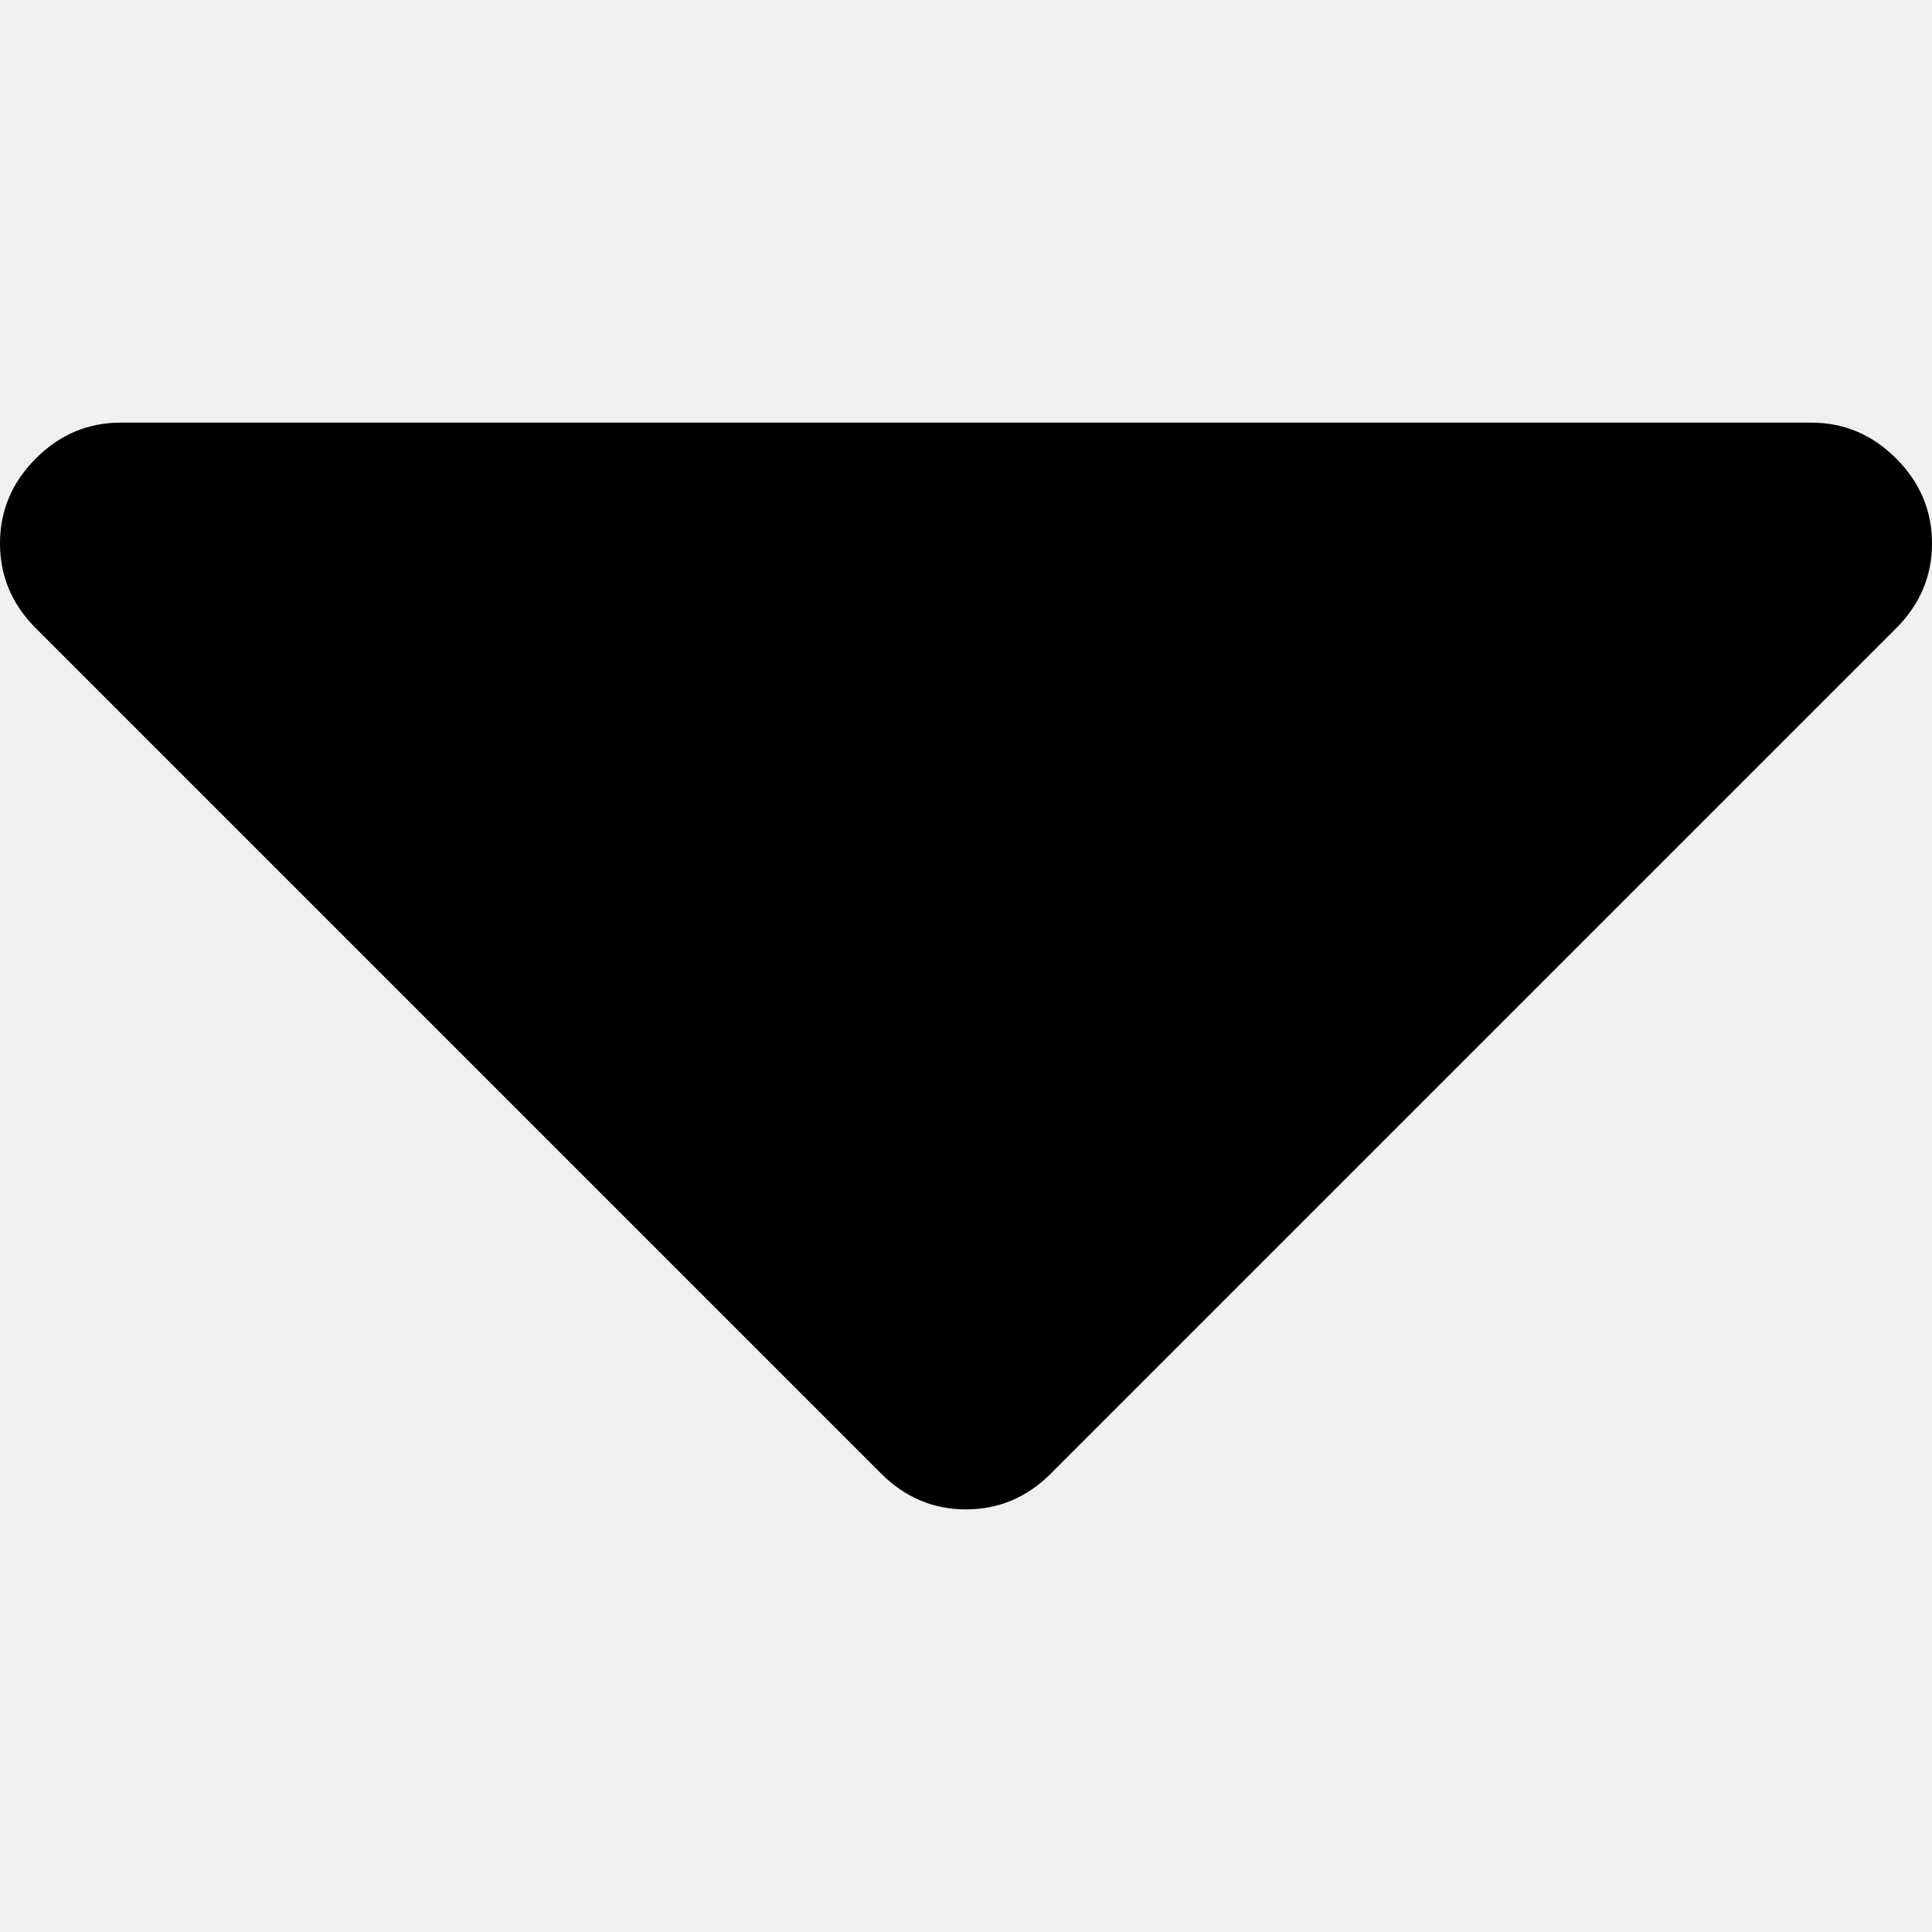
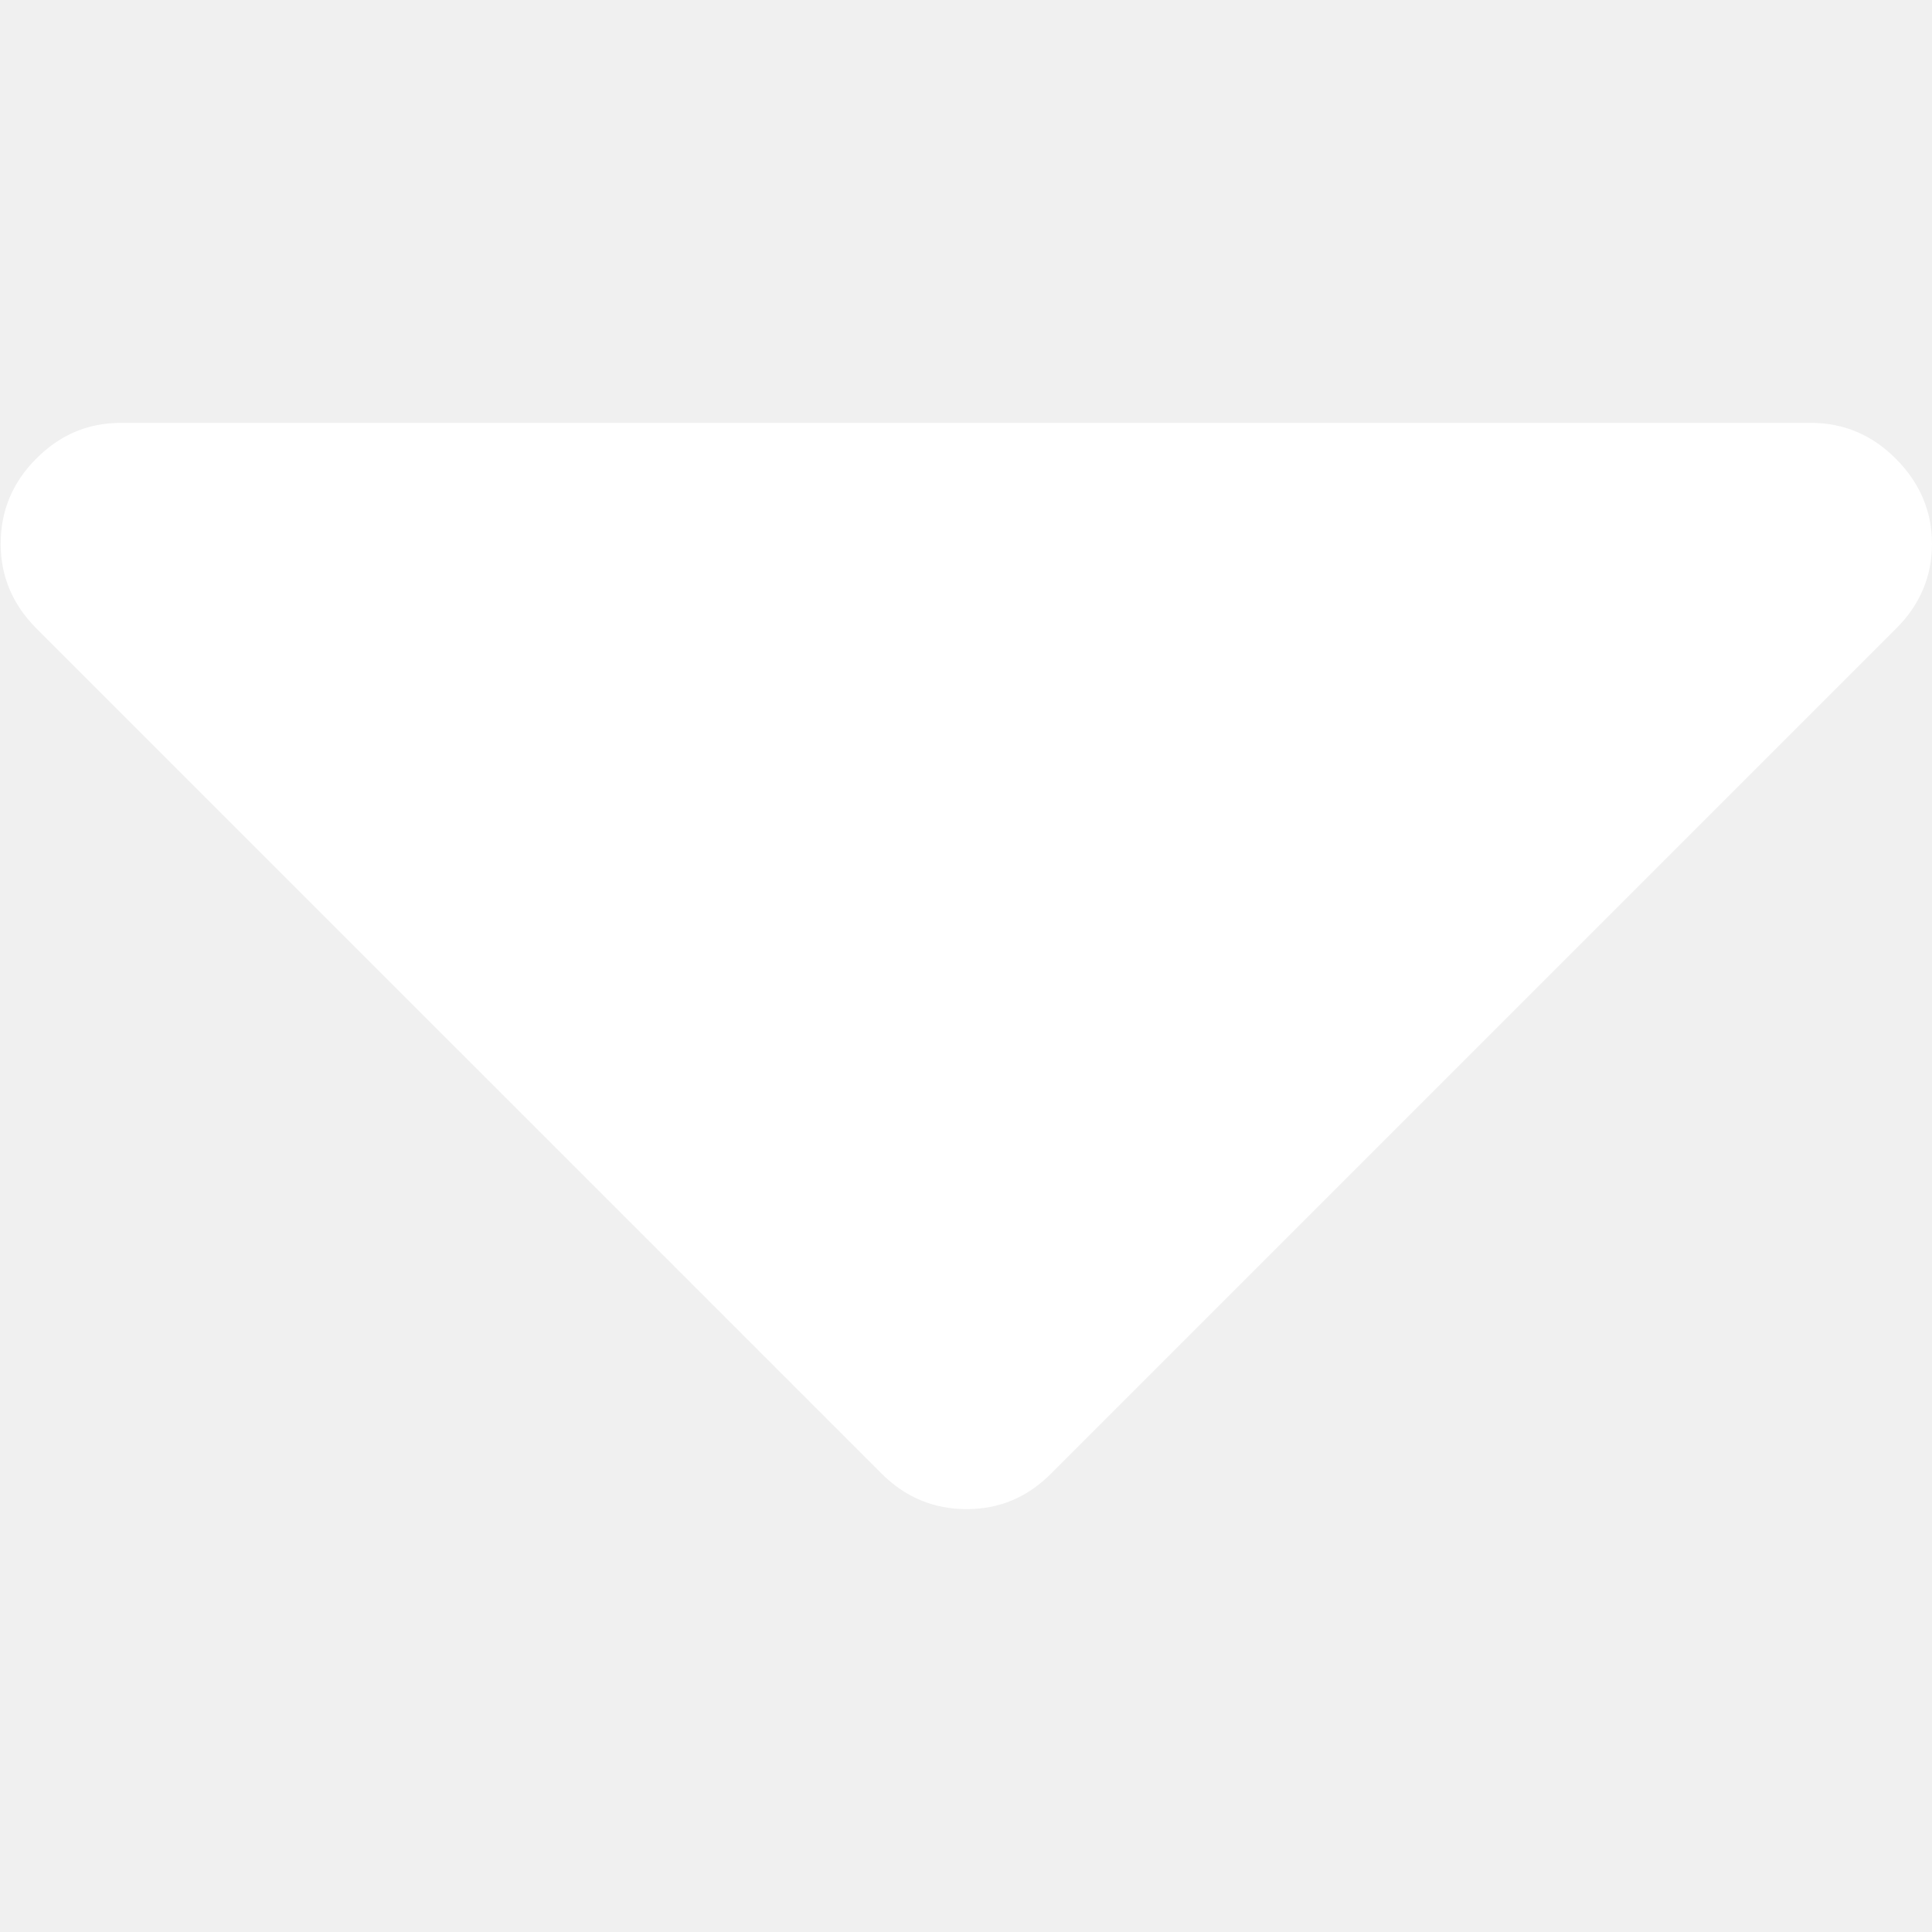
- <svg xmlns="http://www.w3.org/2000/svg" version="1.1" id="Capa_1" x="0px" y="0px" width="292.362px" height="292.362px" viewBox="0 0 292.362 292.362" style="enable-background:new 0 0 292.362 292.362;" xml:space="preserve">
+ <svg xmlns="http://www.w3.org/2000/svg" version="1.1" id="Capa_1" x="0px" y="0px" viewBox="-333 134.6 292.4 292.4" style="enable-background:new -333 134.6 292.4 292.4;" xml:space="preserve">
+   <style type="text/css">
+ 	.st0{fill:#FFFFFF;}
+ </style>
  <g>
-     <path d="M286.935,69.377c-3.614-3.617-7.898-5.424-12.848-5.424H18.274c-4.952,0-9.233,1.807-12.85,5.424   C1.807,72.998,0,77.279,0,82.228c0,4.948,1.807,9.229,5.424,12.847l127.907,127.907c3.621,3.617,7.902,5.428,12.85,5.428   s9.233-1.811,12.847-5.428L286.935,95.074c3.613-3.617,5.427-7.898,5.427-12.847C292.362,77.279,290.548,72.998,286.935,69.377z" />
+     <path class="st0" d="M-46.1,204c-3.6-3.6-7.9-5.4-12.8-5.4h-255.8c-5,0-9.2,1.8-12.8,5.4c-3.6,3.6-5.4,7.9-5.4,12.9   c0,4.9,1.8,9.2,5.4,12.8l127.9,127.9c3.6,3.6,7.9,5.4,12.9,5.4s9.2-1.8,12.8-5.4l127.9-127.9c3.6-3.6,5.4-7.9,5.4-12.8   C-40.6,211.9-42.5,207.6-46.1,204z" />
  </g>
-   <g>
- </g>
-   <g>
- </g>
-   <g>
- </g>
-   <g>
- </g>
-   <g>
- </g>
-   <g>
- </g>
-   <g>
- </g>
-   <g>
- </g>
-   <g>
- </g>
-   <g>
- </g>
-   <g>
- </g>
-   <g>
- </g>
-   <g>
- </g>
-   <g>
- </g>
-   <g>
- </g>
</svg>
